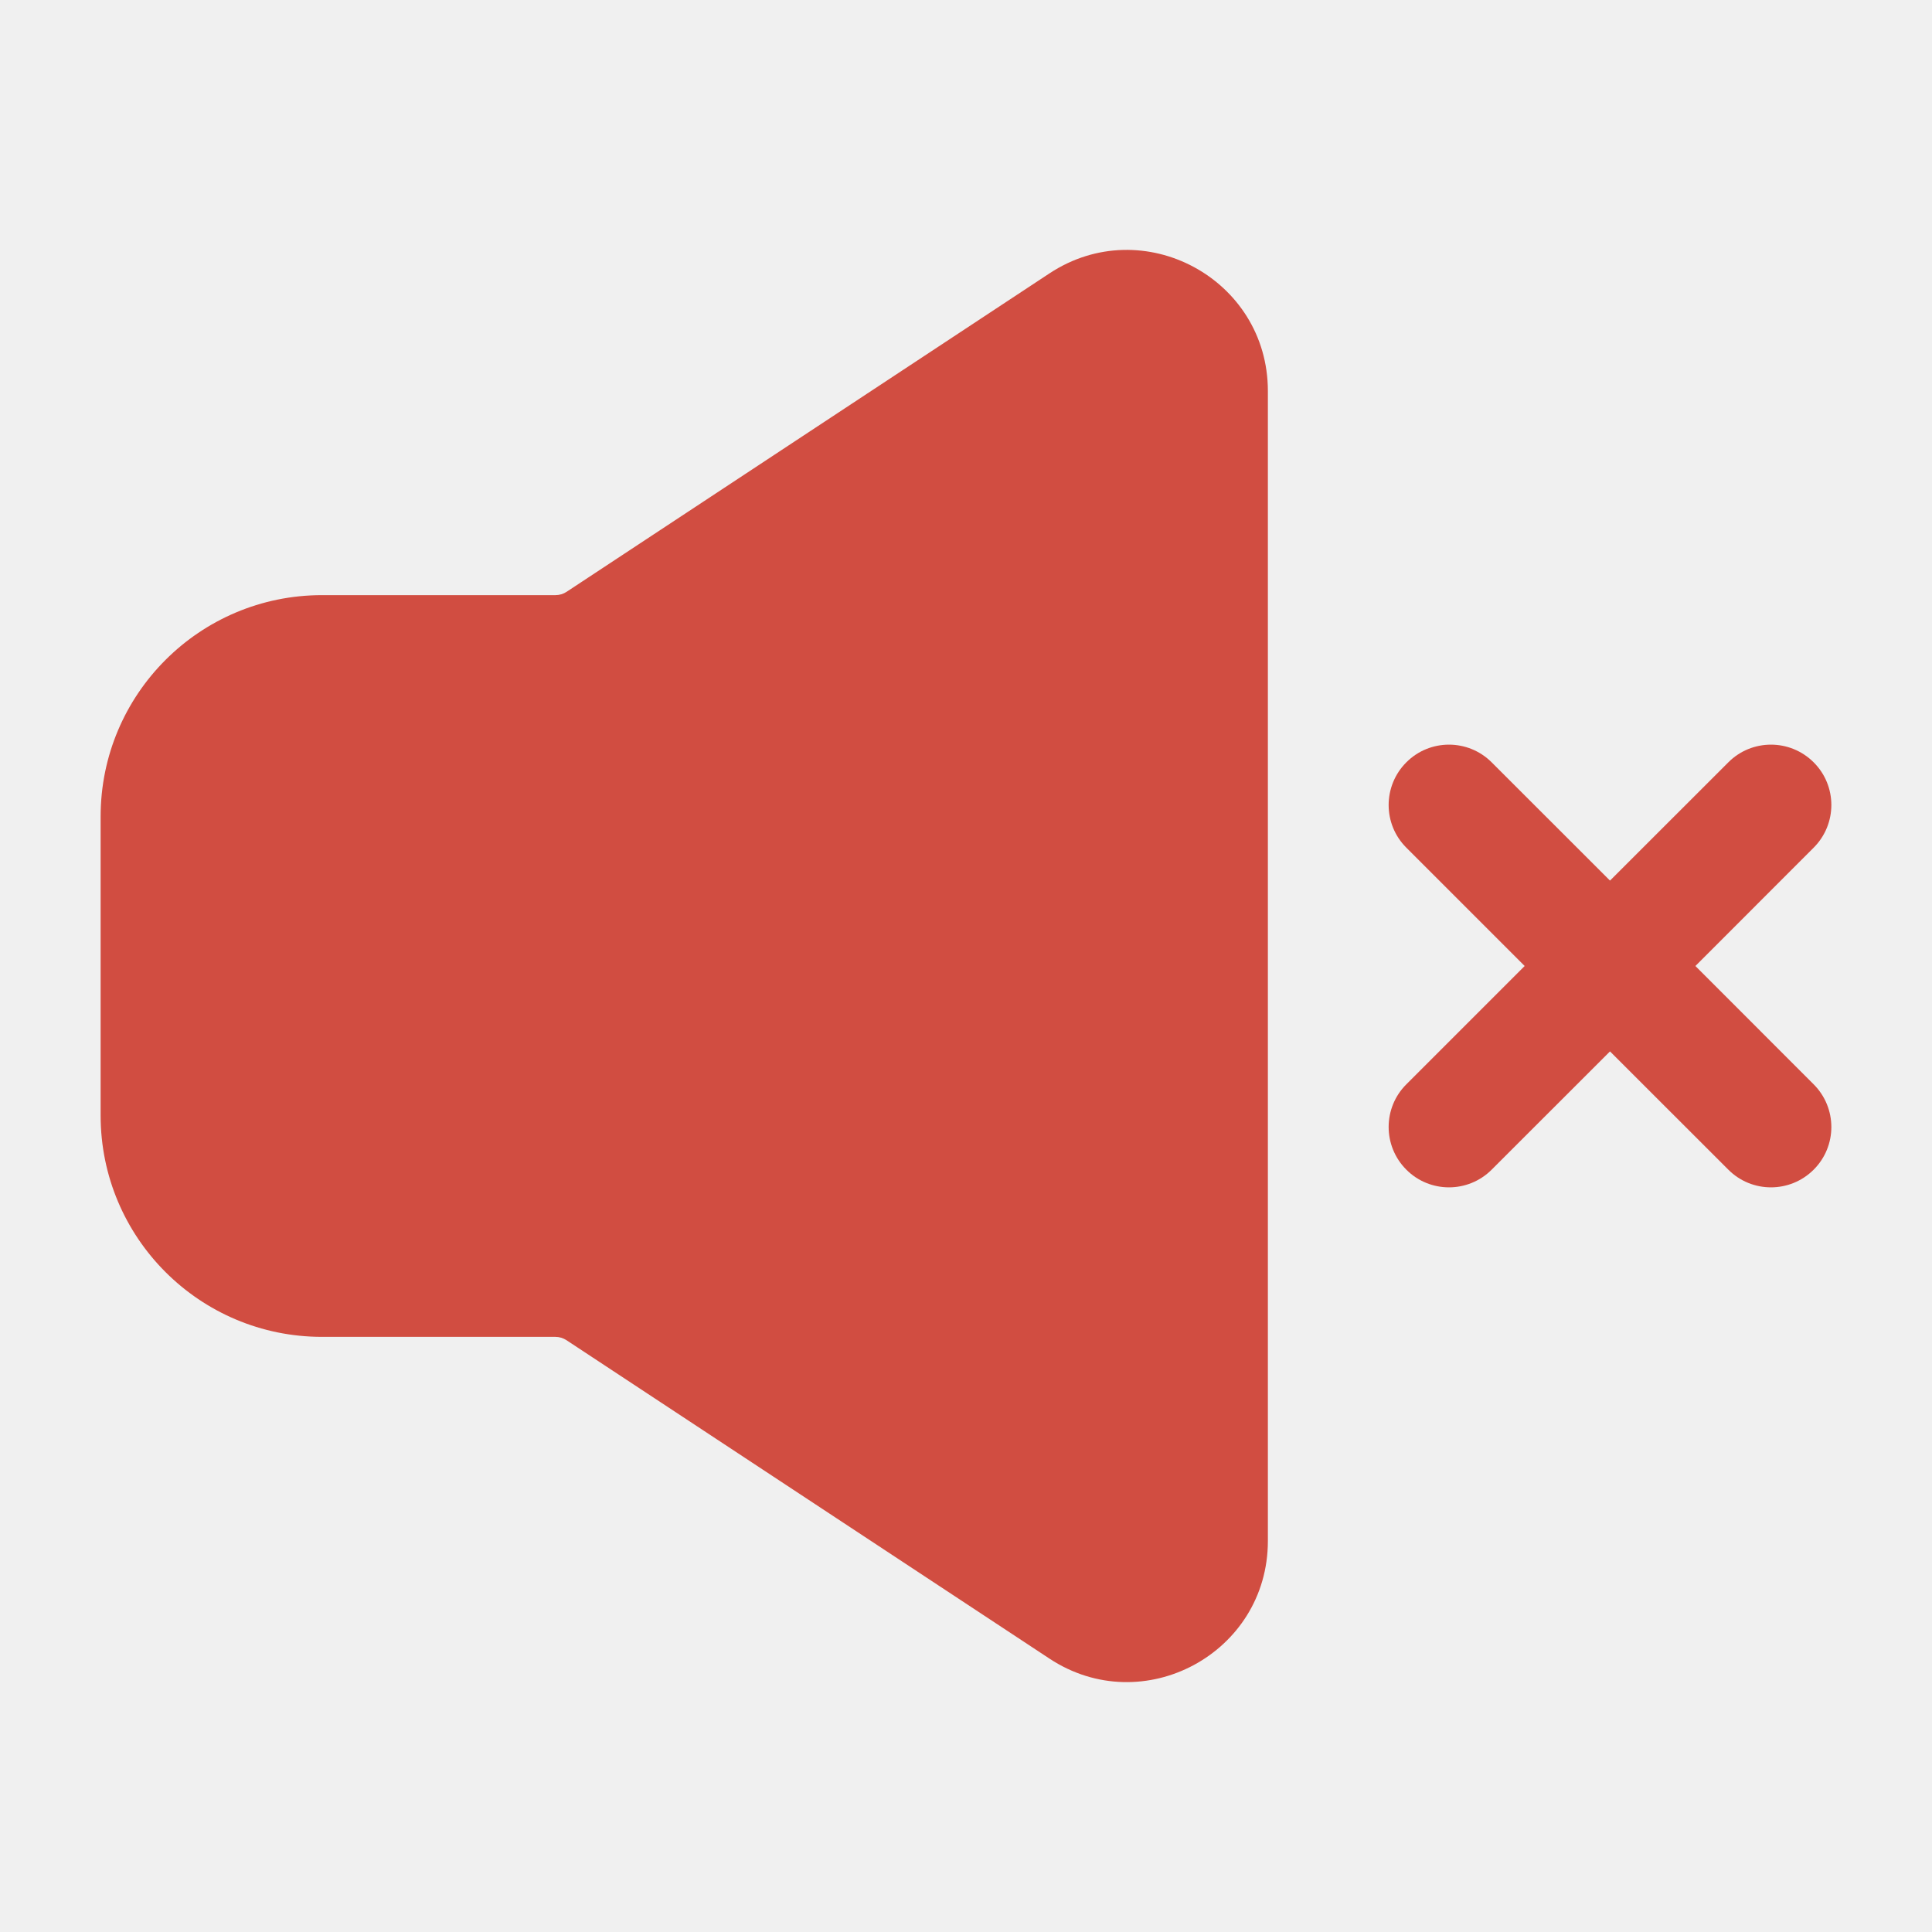
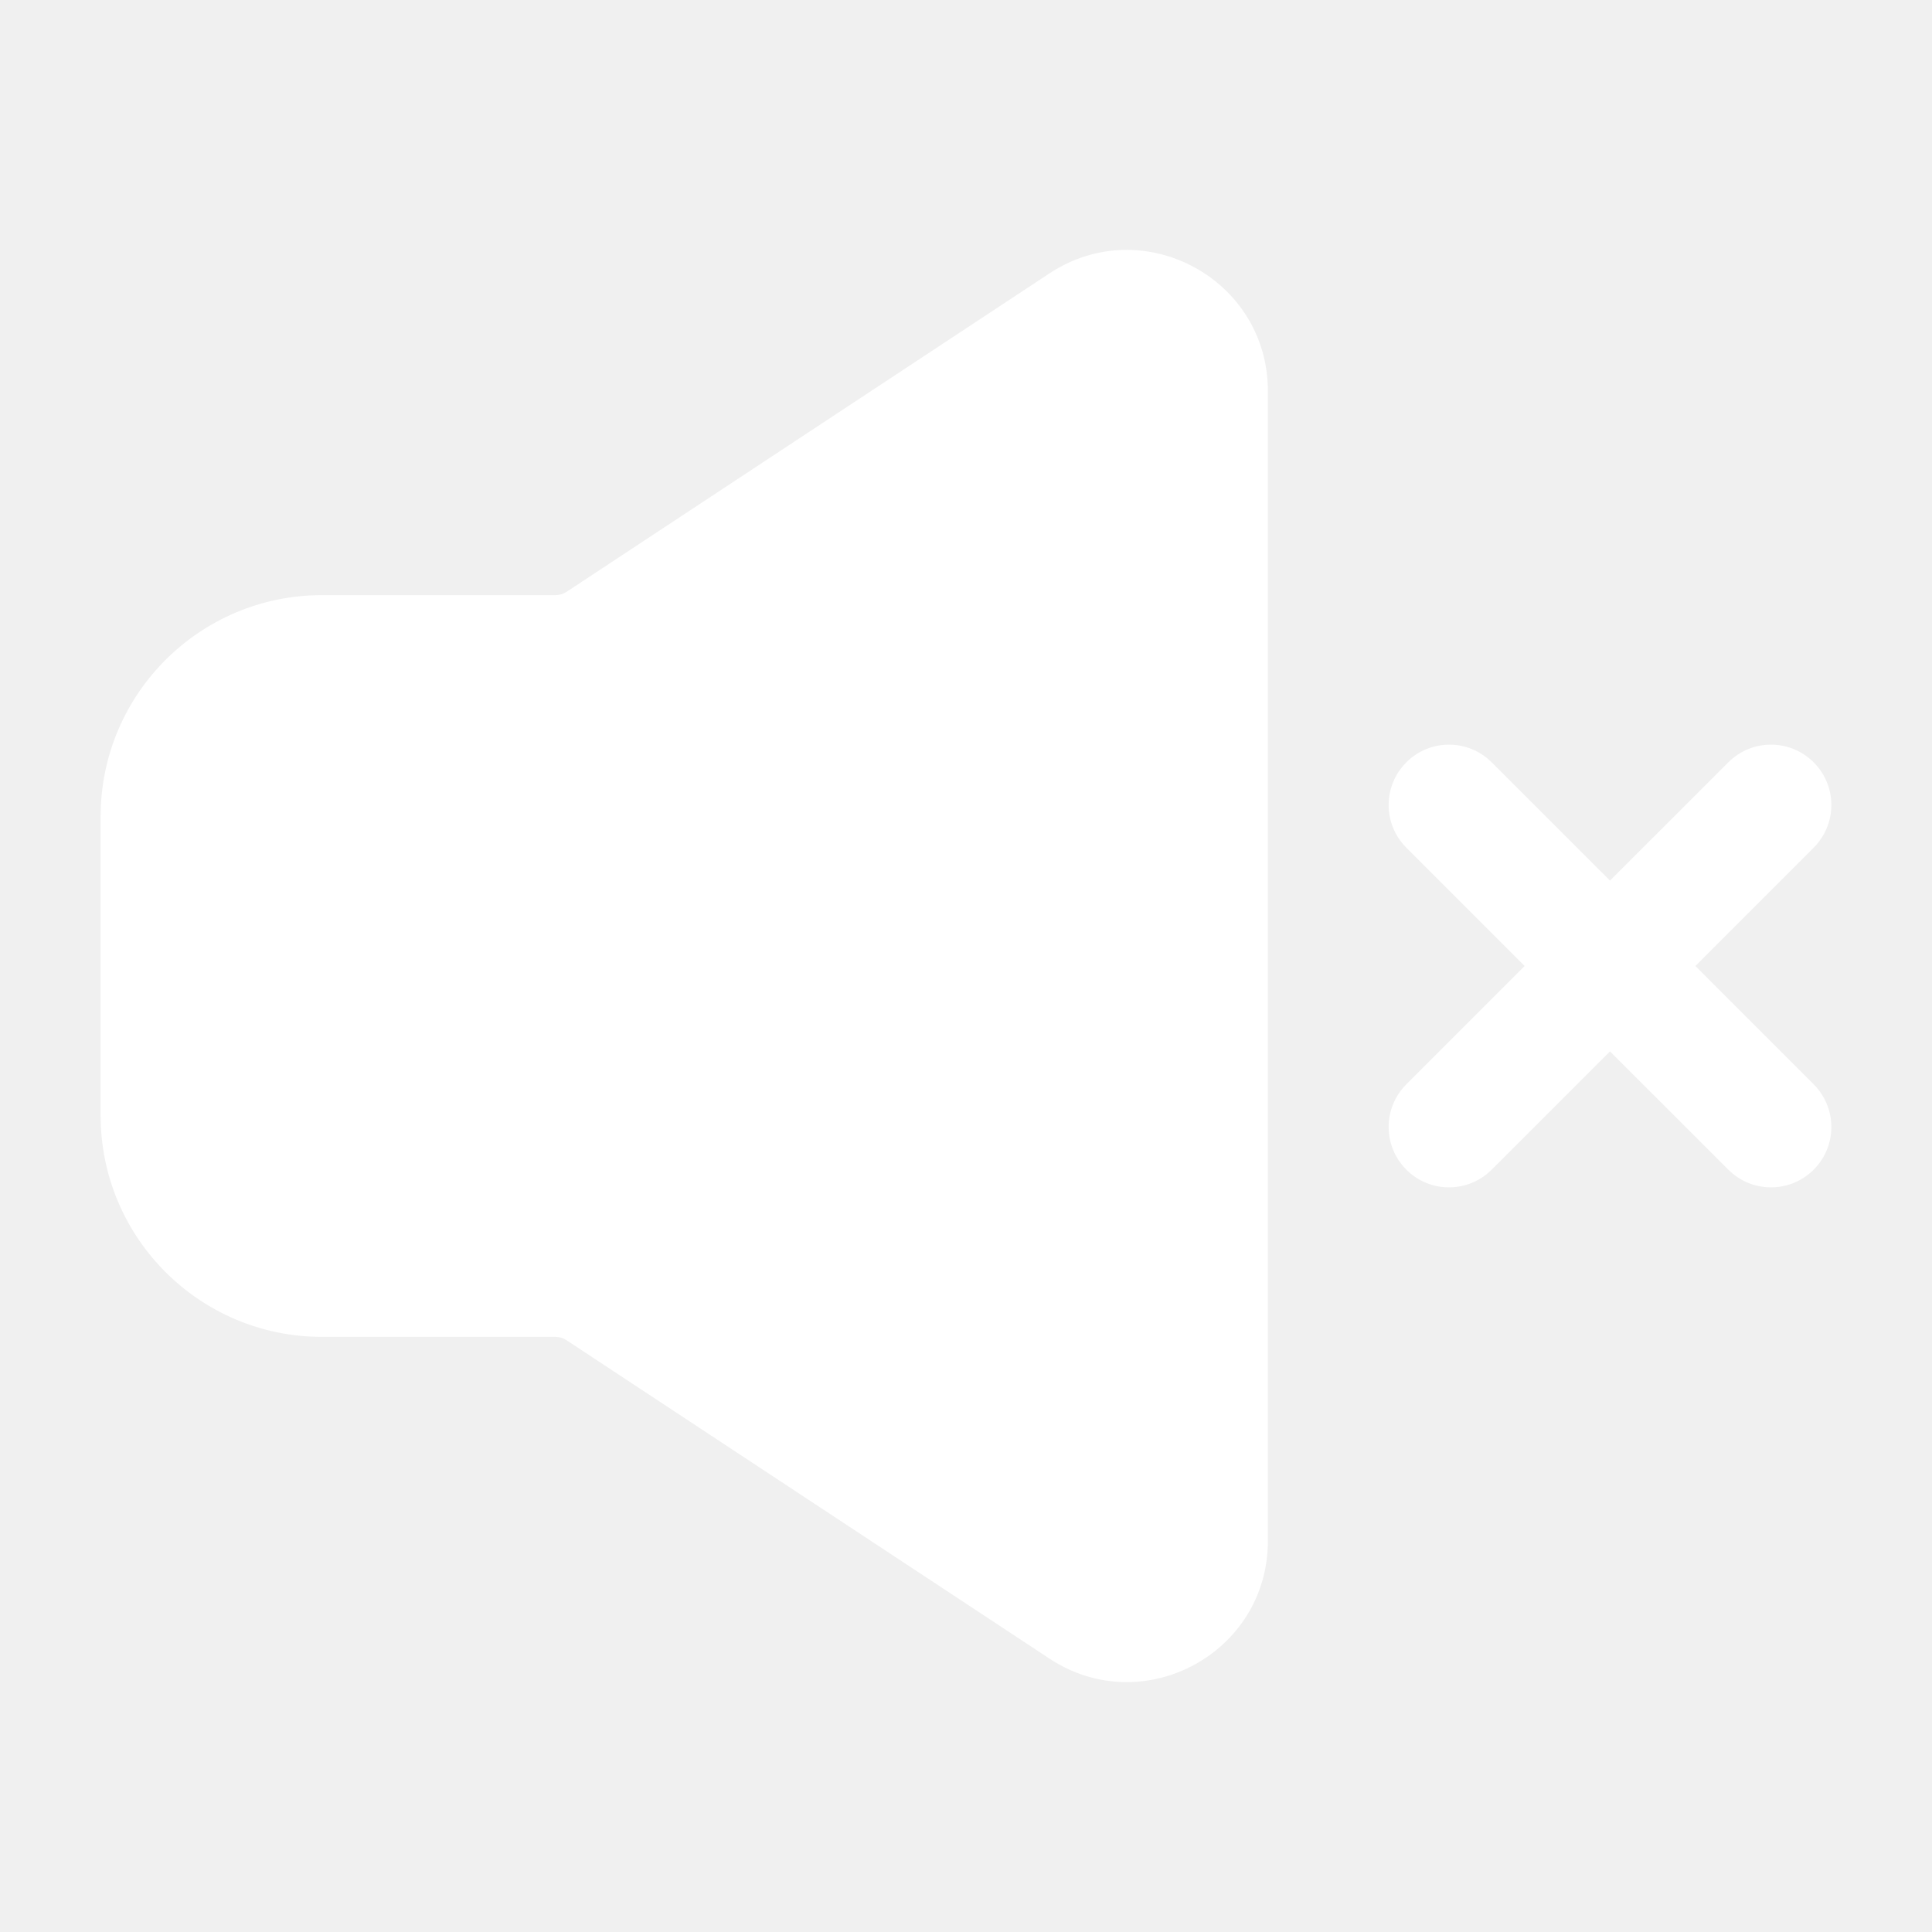
<svg xmlns="http://www.w3.org/2000/svg" width="24" height="24" viewBox="0 0 24 24" stroke-width="1.5" fill="none">
  <g clip-path="url(#clip0_4223_8258)">
-     <path fill-rule="evenodd" clip-rule="evenodd" d="M17.47 9.47C17.762 9.177 18.237 9.177 18.53 9.47L20 10.939L21.47 9.47C21.762 9.177 22.237 9.177 22.53 9.47C22.823 9.762 22.823 10.237 22.53 10.53L21.061 12L22.53 13.47C22.823 13.763 22.823 14.238 22.53 14.53C22.237 14.823 21.762 14.823 21.47 14.53L20 13.061L18.53 14.53C18.237 14.823 17.762 14.823 17.47 14.53C17.177 14.237 17.177 13.762 17.47 13.47L18.94 12L17.47 10.53C17.177 10.238 17.177 9.763 17.47 9.47Z" fill="#d14d41" />
-     <path fill-rule="evenodd" clip-rule="evenodd" d="M13.037 3.396C14.2 2.629 15.75 3.464 15.75 4.857V19.143C15.75 20.537 14.2 21.371 13.037 20.604L7.038 16.649C6.997 16.622 6.949 16.607 6.9 16.607H4C2.481 16.607 1.25 15.376 1.25 13.857V10.143C1.25 8.624 2.481 7.393 4 7.393H6.9C6.949 7.393 6.997 7.379 7.038 7.352L13.037 3.396Z" fill="#d14d41" />
+     <path fill-rule="evenodd" clip-rule="evenodd" d="M17.47 9.47C17.762 9.177 18.237 9.177 18.53 9.47L20 10.939L21.47 9.47C21.762 9.177 22.237 9.177 22.53 9.47C22.823 9.762 22.823 10.237 22.53 10.53L21.061 12L22.53 13.47C22.823 13.763 22.823 14.238 22.53 14.53C22.237 14.823 21.762 14.823 21.47 14.53L20 13.061L18.53 14.53C18.237 14.823 17.762 14.823 17.47 14.53C17.177 14.237 17.177 13.762 17.47 13.47L18.94 12L17.47 10.53C17.177 10.238 17.177 9.763 17.47 9.47Z" fill="#ffffff" />
+     <path fill-rule="evenodd" clip-rule="evenodd" d="M13.037 3.396C14.2 2.629 15.75 3.464 15.75 4.857V19.143C15.75 20.537 14.2 21.371 13.037 20.604L7.038 16.649C6.997 16.622 6.949 16.607 6.9 16.607H4C2.481 16.607 1.25 15.376 1.25 13.857V10.143C1.25 8.624 2.481 7.393 4 7.393H6.9C6.949 7.393 6.997 7.379 7.038 7.352L13.037 3.396Z" fill="#ffffff" />
  </g>
  <defs>
    <clipPath id="clip0_4223_8258">
      <rect width="24" height="24" fill="white" />
    </clipPath>
  </defs>
</svg>
